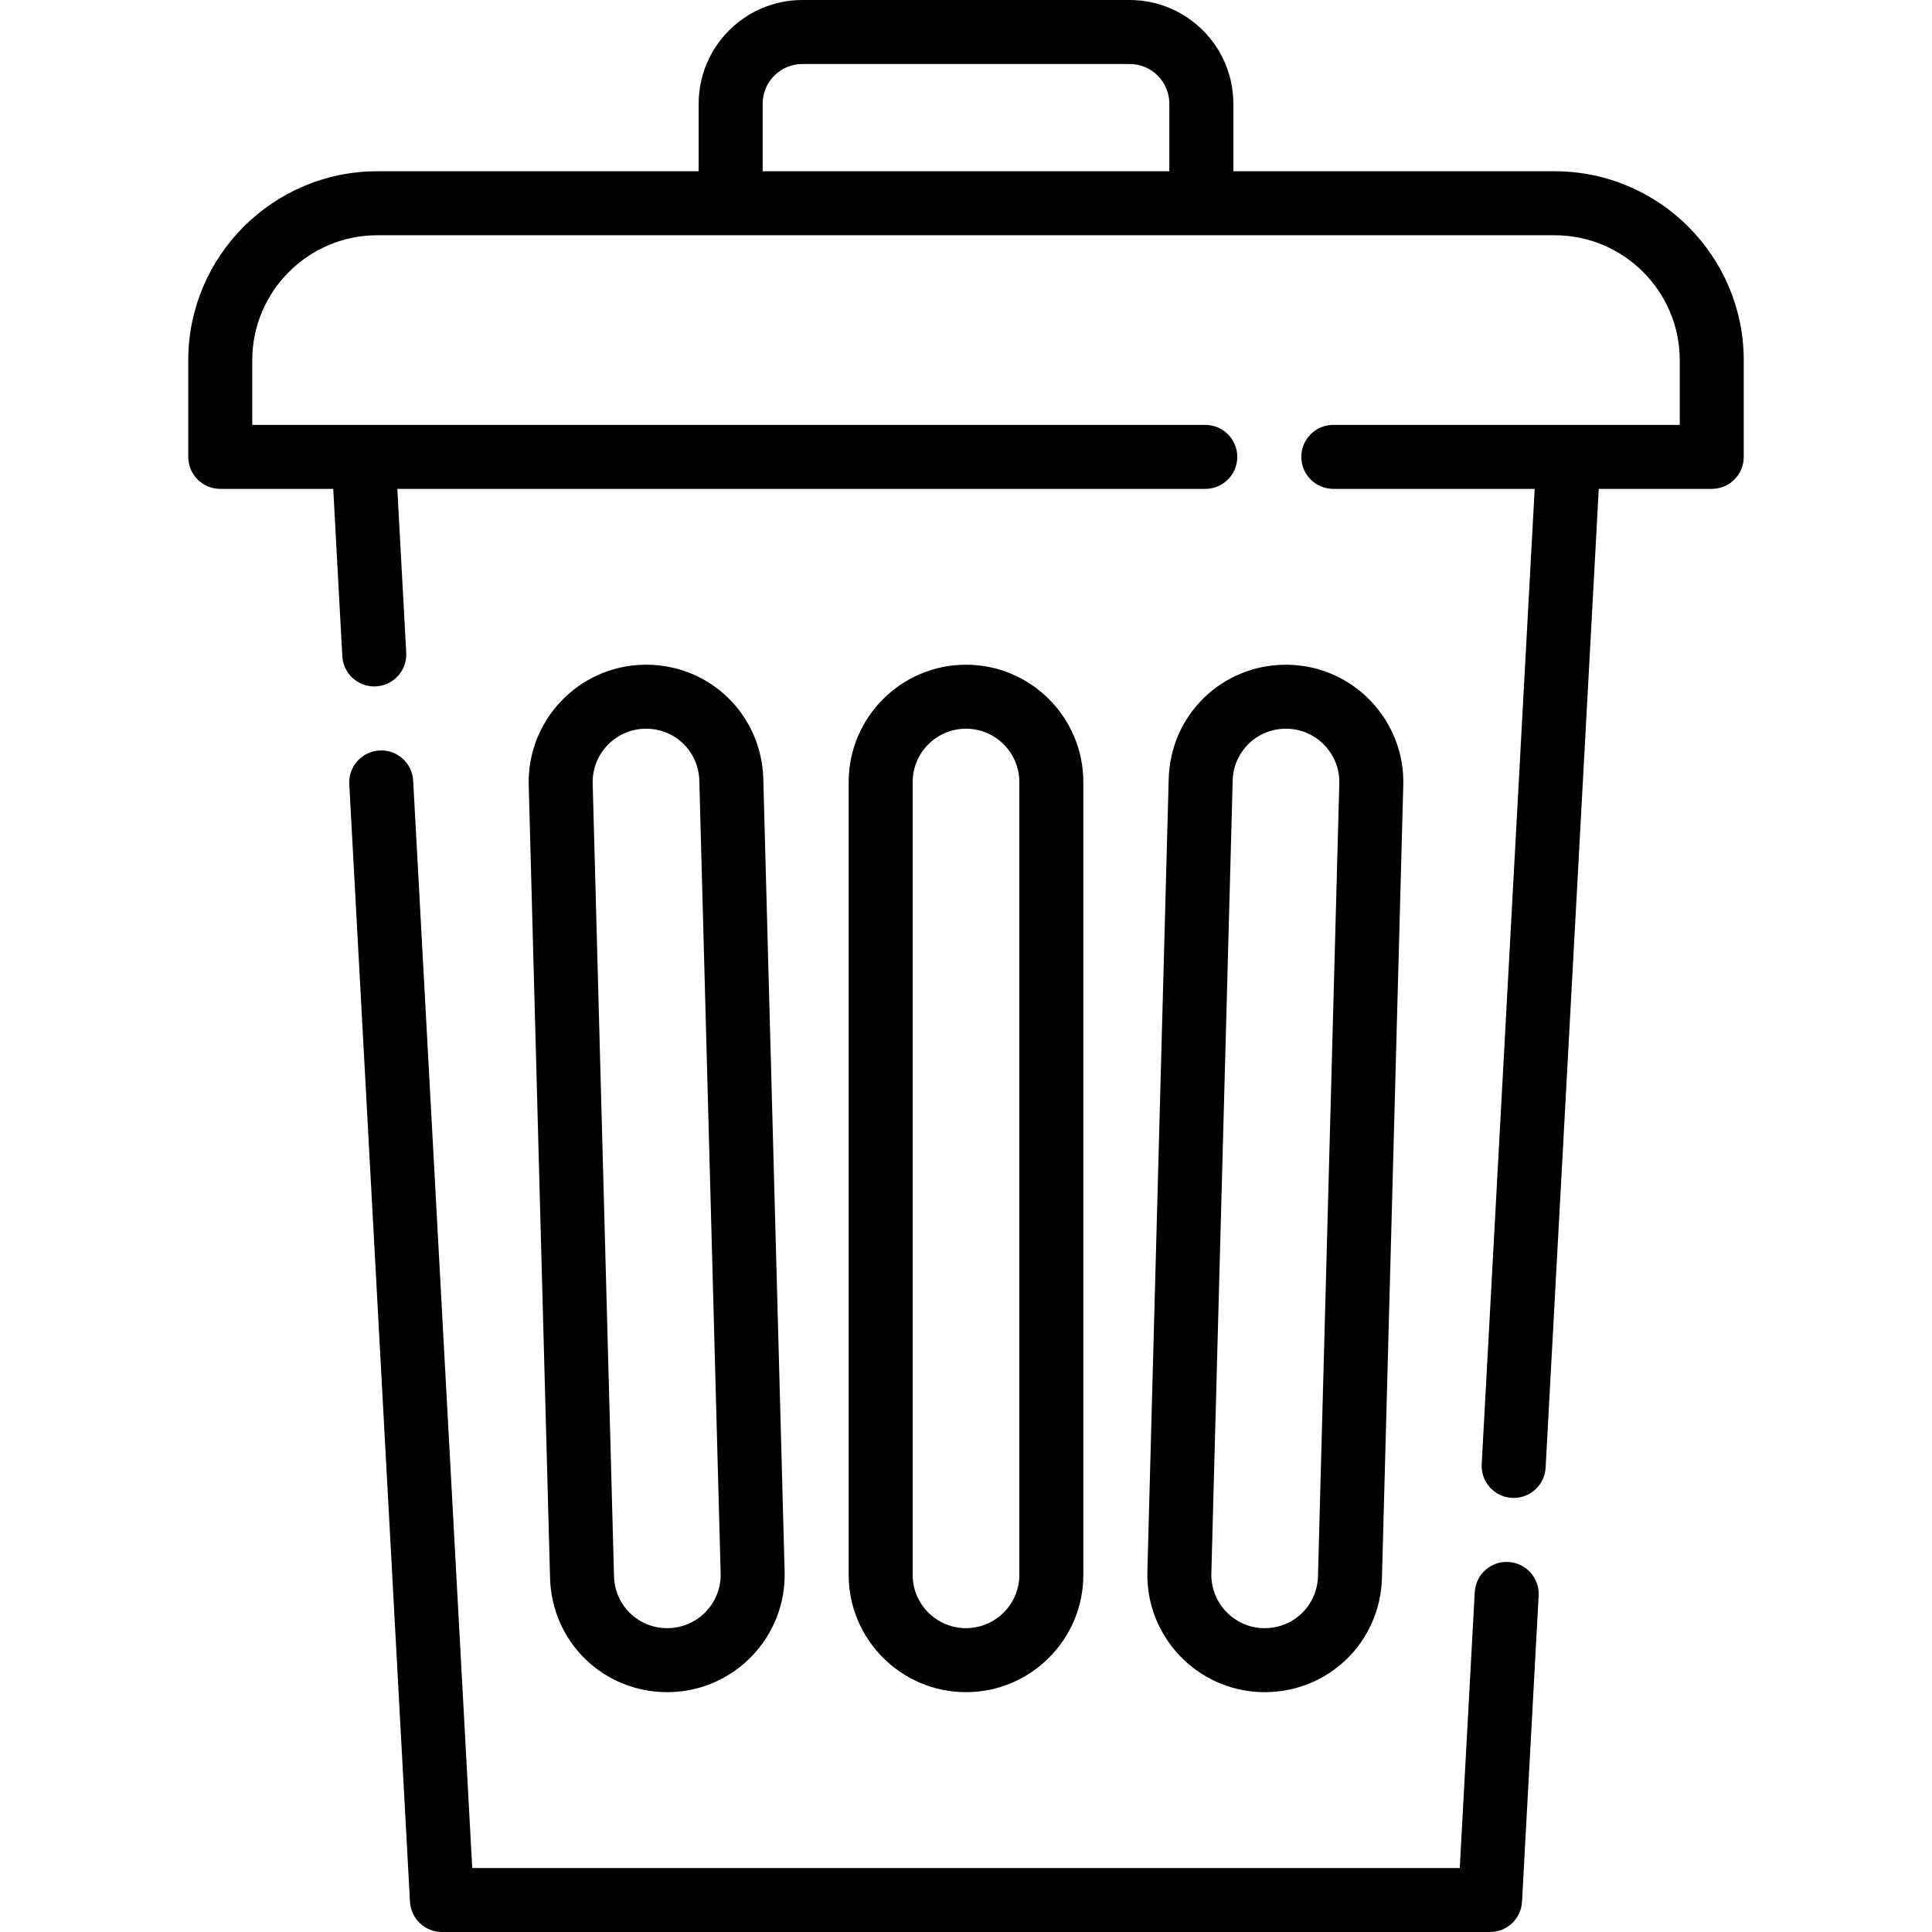
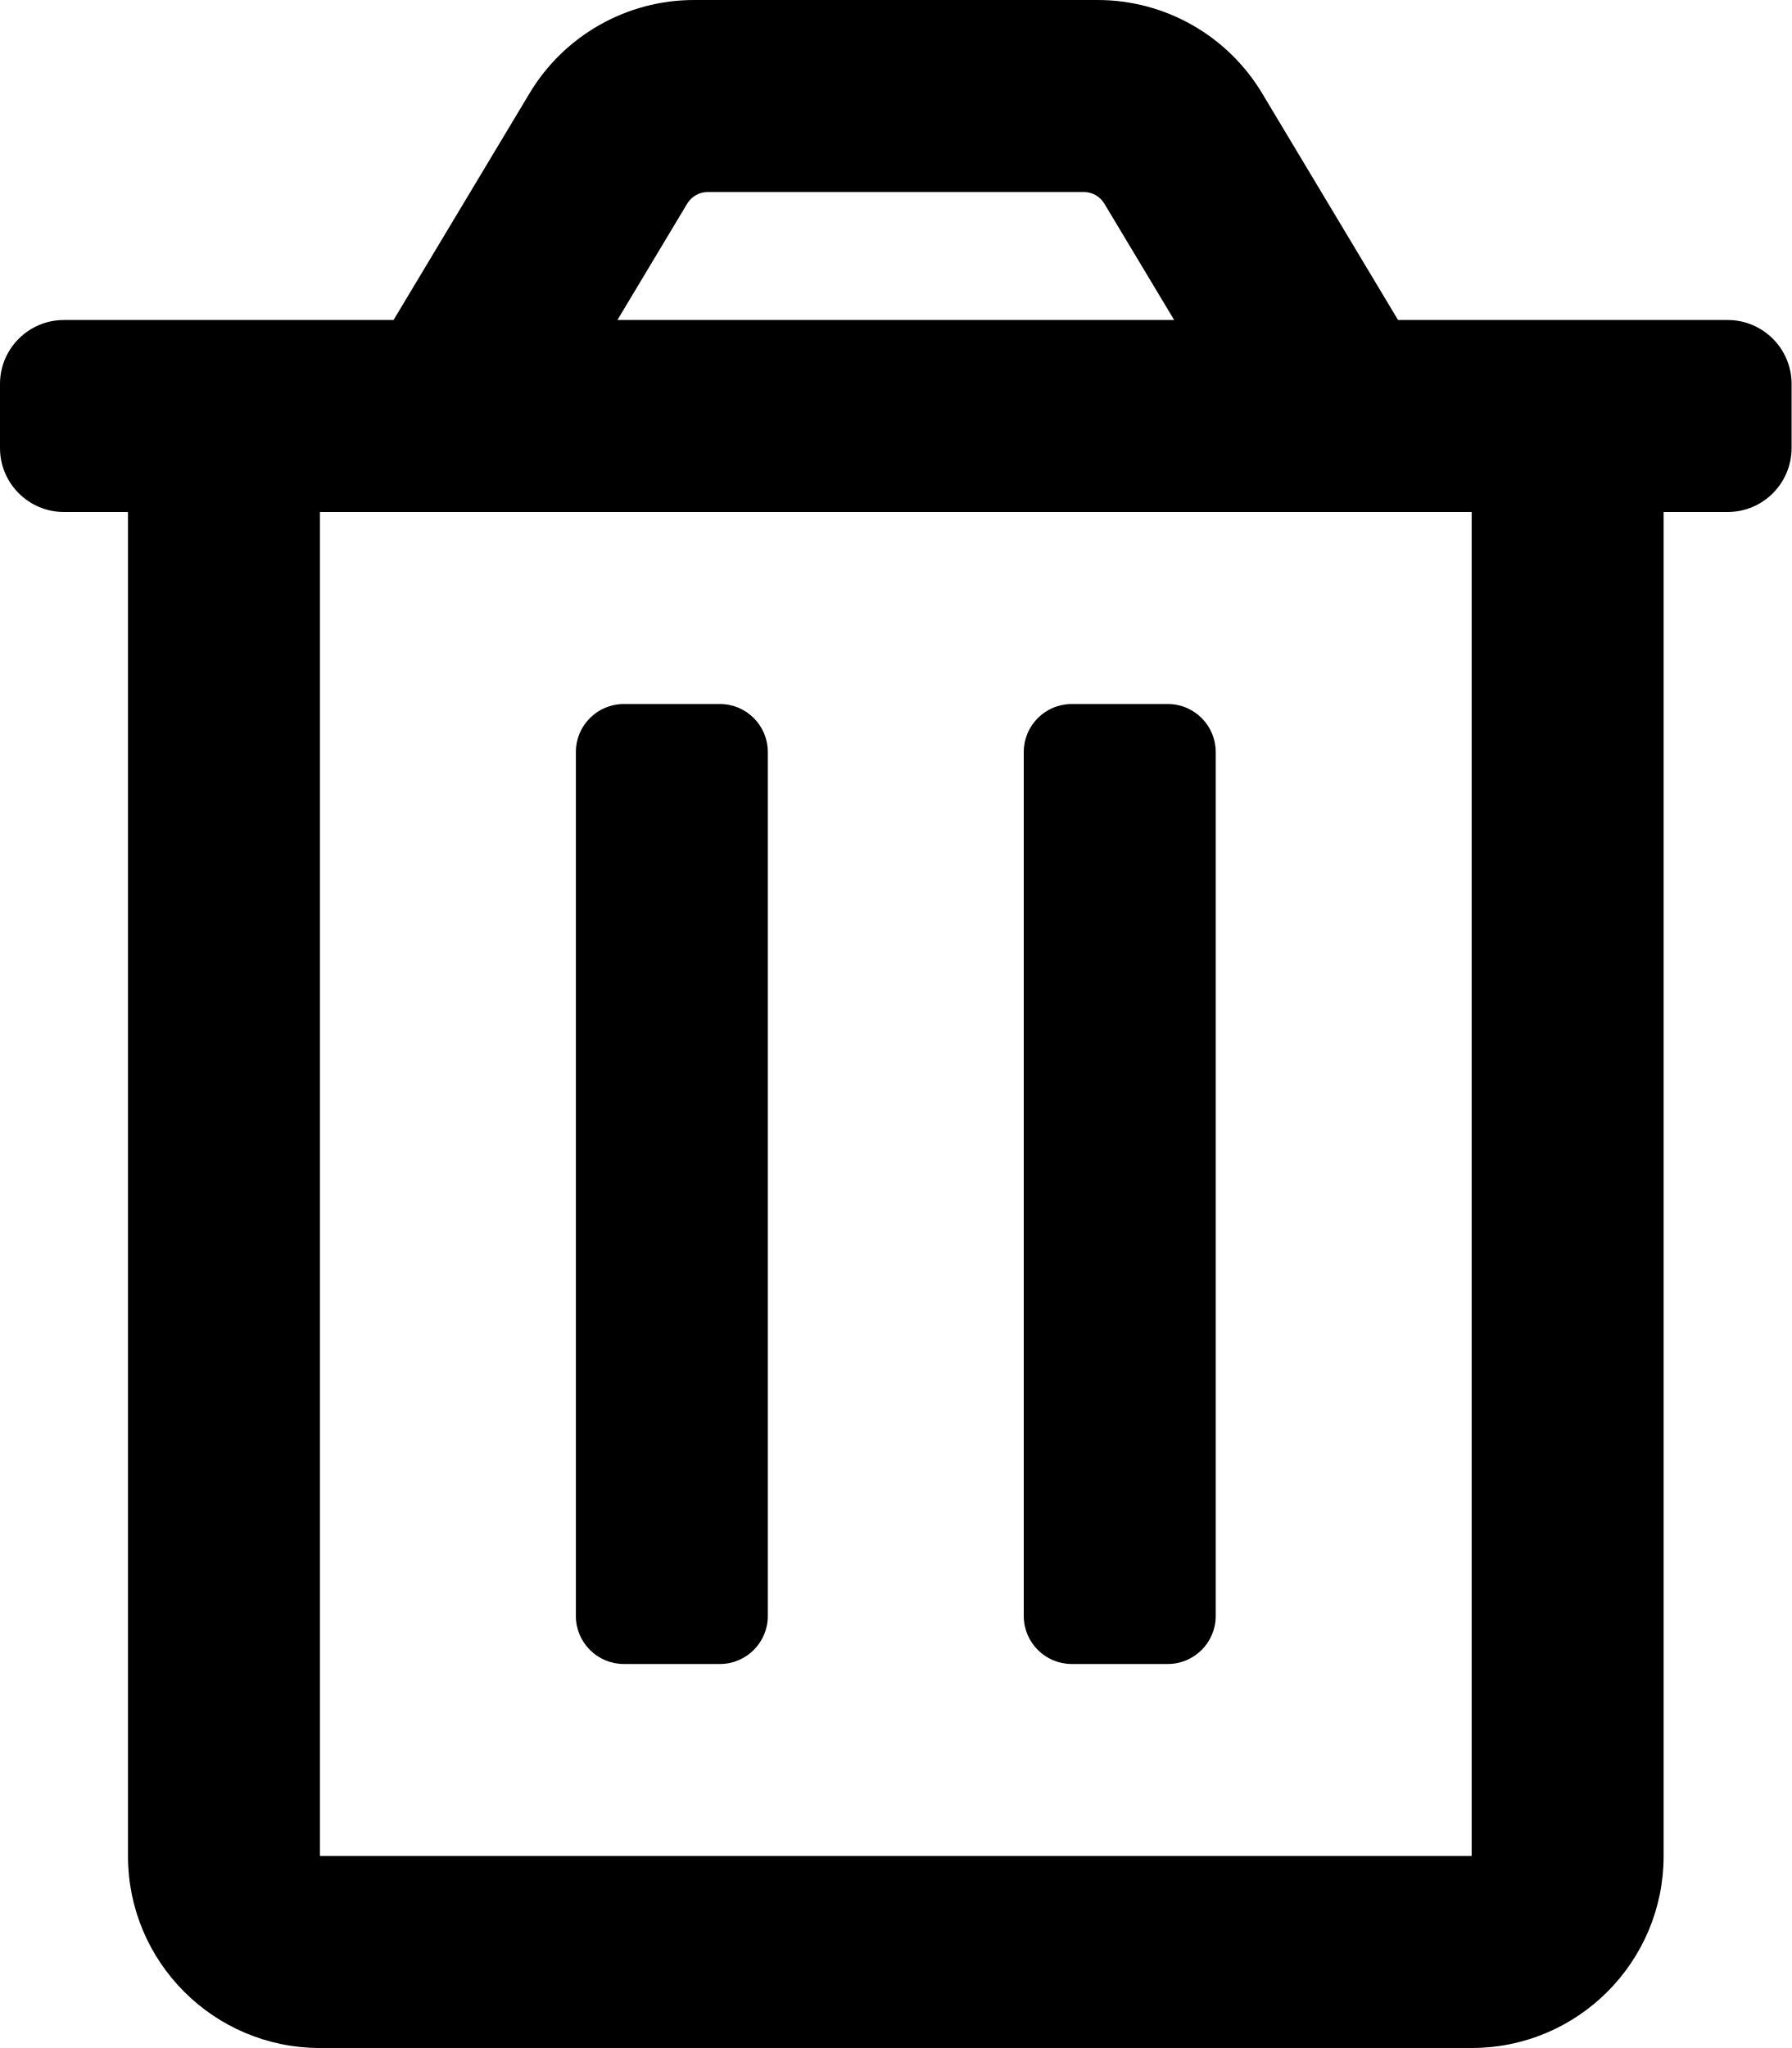
- <svg xmlns="http://www.w3.org/2000/svg" version="1.1" id="Layer_1" x="0px" y="0px" viewBox="0 0 512 512" style="enable-background:new 0 0 512 512;" xml:space="preserve">
-   <g>
-     <g>
-       <path d="M256,176.156c-17.146,0-31.094,13.948-31.094,31.094v210.097c0,17.146,13.948,31.094,31.094,31.094    c17.146,0,31.094-13.949,31.094-31.094V207.25C287.094,190.104,273.146,176.156,256,176.156z M270.134,417.347    c0,7.794-6.34,14.134-14.134,14.134s-14.134-6.341-14.134-14.134V207.25c0-7.794,6.34-14.134,14.134-14.134    s14.134,6.34,14.134,14.134V417.347z" />
-     </g>
-   </g>
-   <g>
-     <g>
-       <path d="M207.935,416.51l-5.653-210.097c-0.458-16.967-14.099-30.258-31.055-30.258c-0.288,0-0.579,0.003-0.864,0.012    c-17.139,0.462-30.707,14.781-30.246,31.919l5.653,210.097c0.457,16.966,14.105,30.257,31.071,30.257    c0.282,0,0.565-0.003,0.848-0.011C194.828,447.967,208.396,433.648,207.935,416.51z M177.231,431.476l-0.391,0.005    c-7.708,0-13.91-6.041-14.118-13.754l-5.653-210.096c-0.209-7.79,5.96-14.3,13.755-14.51l0.401-0.006    c7.7,0,13.894,6.042,14.102,13.755l5.653,210.096C191.189,424.756,185.021,431.265,177.231,431.476z" />
-     </g>
-   </g>
-   <g>
-     <g>
-       <path d="M341.634,176.169c-0.283-0.007-0.564-0.01-0.845-0.01c-16.966,0-30.614,13.29-31.071,30.257l-5.653,210.096    c-0.461,17.138,13.107,31.457,30.249,31.919c0.284,0.007,0.565,0.01,0.845,0.01c16.966,0,30.614-13.29,31.071-30.257    l5.653-210.096C372.344,190.95,358.776,176.631,341.634,176.169z M349.277,417.727c-0.208,7.712-6.41,13.754-14.118,13.754    l-0.391-0.005c-7.79-0.21-13.959-6.72-13.749-14.51l5.653-210.096c0.208-7.712,6.41-13.754,14.118-13.754l0.391,0.005    c7.79,0.21,13.958,6.72,13.749,14.51L349.277,417.727z" />
-     </g>
-   </g>
-   <g>
-     <g>
-       <path d="M399.75,413.943c-4.695-0.277-8.673,3.331-8.928,8.008l-3.97,73.09H125.147l-15.65-288.147    c-0.253-4.675-4.236-8.271-8.928-8.008c-4.677,0.254-8.262,4.25-8.008,8.928l16.086,296.167c0.244,4.498,3.963,8.02,8.468,8.02    h277.768c4.505,0,8.224-3.522,8.468-8.02l4.405-81.11C408.012,418.193,404.426,414.197,399.75,413.943z" />
-     </g>
-   </g>
-   <g>
-     <g>
-       <path d="M412.008,45.387h-85.161V27.485C326.848,12.329,314.519,0,299.364,0h-86.728c-15.155,0-27.485,12.329-27.485,27.485    v17.902H99.99c-27.627,0-50.103,22.476-50.103,50.103v25.589c0,4.683,3.797,8.48,8.48,8.48h29.944l2.407,44.335    c0.245,4.521,3.987,8.021,8.46,8.02c0.155,0,0.311-0.003,0.467-0.012c4.677-0.254,8.262-4.25,8.008-8.928l-2.357-43.415h214.118    c4.683,0,8.48-3.797,8.48-8.48s-3.797-8.48-8.48-8.48H66.849V95.489c0-18.275,14.867-33.143,33.143-33.143h93.641h124.736h93.641    c18.275,0,33.143,14.867,33.143,33.143v17.108h-91.815c-4.683,0-8.48,3.797-8.48,8.48s3.797,8.48,8.48,8.48h53.366    l-14.037,258.472c-0.254,4.677,3.331,8.673,8.008,8.928c0.157,0.009,0.312,0.012,0.468,0.012c4.473,0,8.214-3.501,8.46-8.02    l14.087-259.393h29.944c4.683,0,8.48-3.797,8.48-8.48V95.489C462.111,67.863,439.636,45.387,412.008,45.387z M309.888,45.387    H202.112V27.485c0-5.803,4.721-10.524,10.524-10.524h86.728c5.803,0,10.524,4.721,10.524,10.524V45.387z" />
-     </g>
-   </g>
-   <g>
- </g>
-   <g>
- </g>
-   <g>
- </g>
-   <g>
- </g>
-   <g>
- </g>
-   <g>
- </g>
-   <g>
- </g>
-   <g>
- </g>
-   <g>
- </g>
-   <g>
- </g>
-   <g>
- </g>
-   <g>
- </g>
-   <g>
- </g>
-   <g>
- </g>
-   <g>
- </g>
+ <svg xmlns="http://www.w3.org/2000/svg" aria-hidden="true" focusable="false" data-prefix="far" data-icon="trash-alt" class="svg-inline--fa fa-trash-alt fa-w-14" role="img" viewBox="0 0 448 512">
+   <path fill="currentColor" d="M268 416h24a12 12 0 0 0 12-12V188a12 12 0 0 0-12-12h-24a12 12 0 0 0-12 12v216a12 12 0 0 0 12 12zM432 80h-82.41l-34-56.7A48 48 0 0 0 274.41 0H173.59a48 48 0 0 0-41.16 23.3L98.41 80H16A16 16 0 0 0 0 96v16a16 16 0 0 0 16 16h16v336a48 48 0 0 0 48 48h288a48 48 0 0 0 48-48V128h16a16 16 0 0 0 16-16V96a16 16 0 0 0-16-16zM171.84 50.91A6 6 0 0 1 177 48h94a6 6 0 0 1 5.15 2.91L293.61 80H154.39zM368 464H80V128h288zm-212-48h24a12 12 0 0 0 12-12V188a12 12 0 0 0-12-12h-24a12 12 0 0 0-12 12v216a12 12 0 0 0 12 12z" />
</svg>
